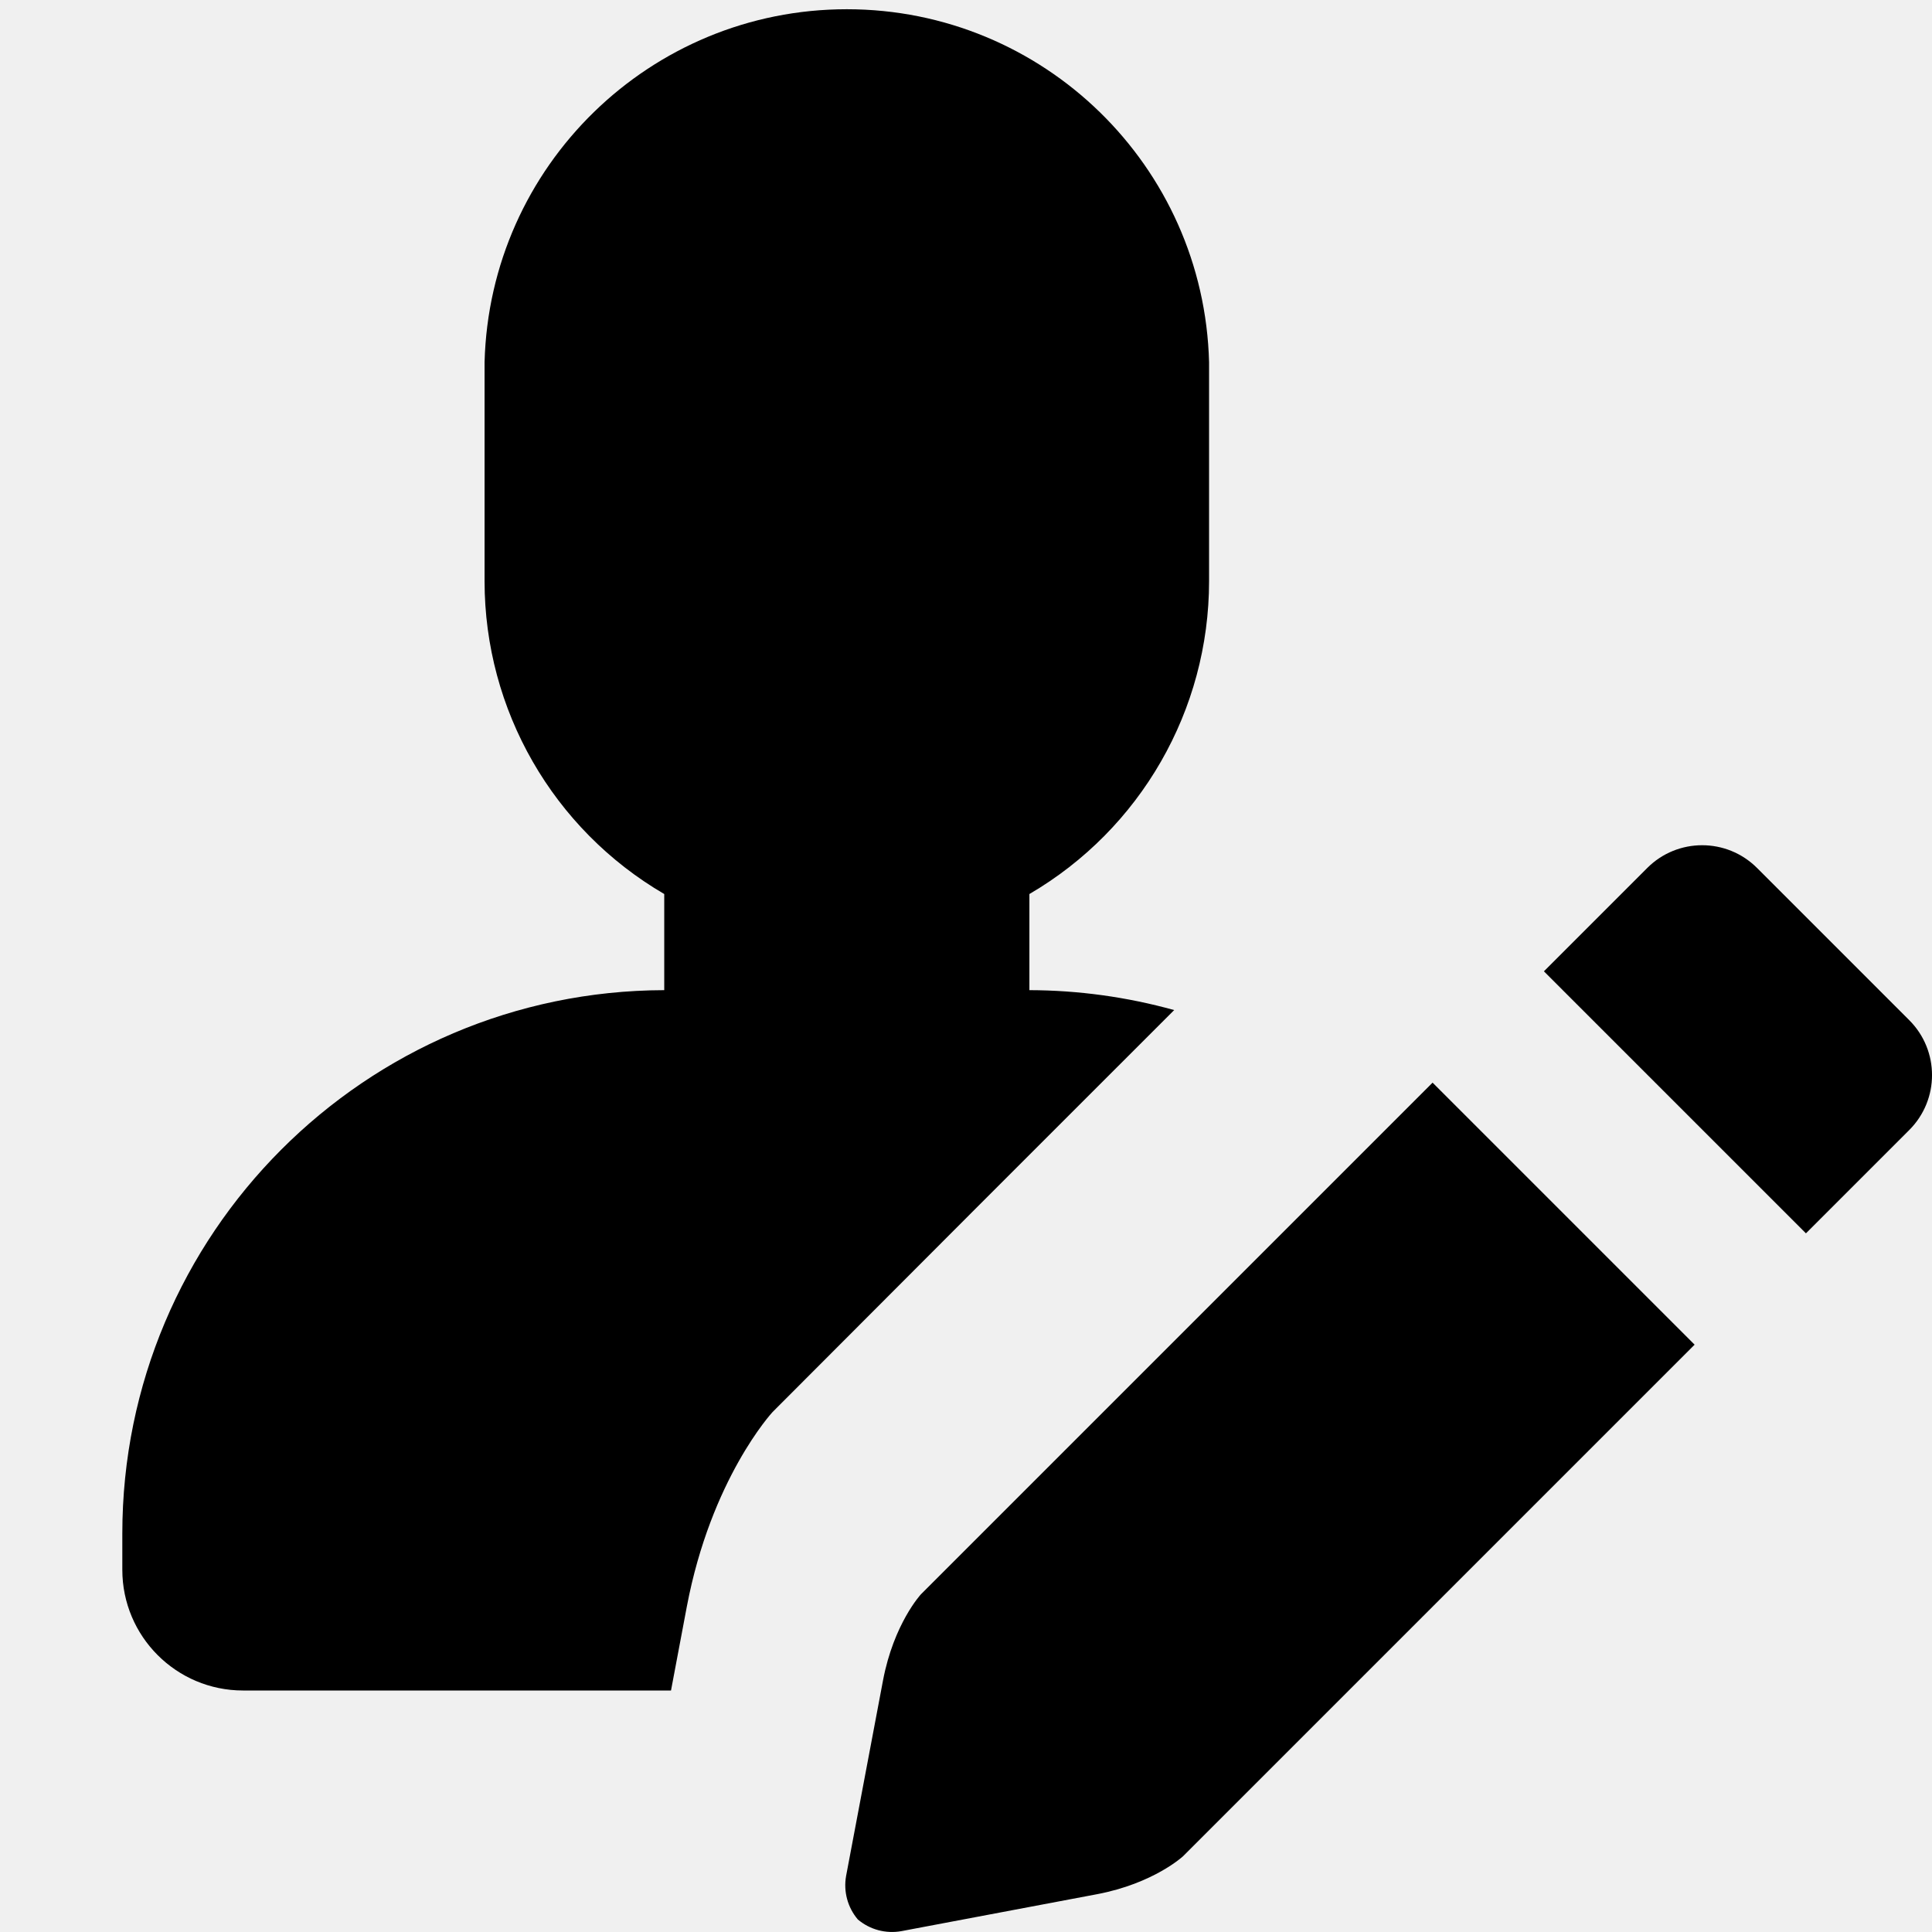
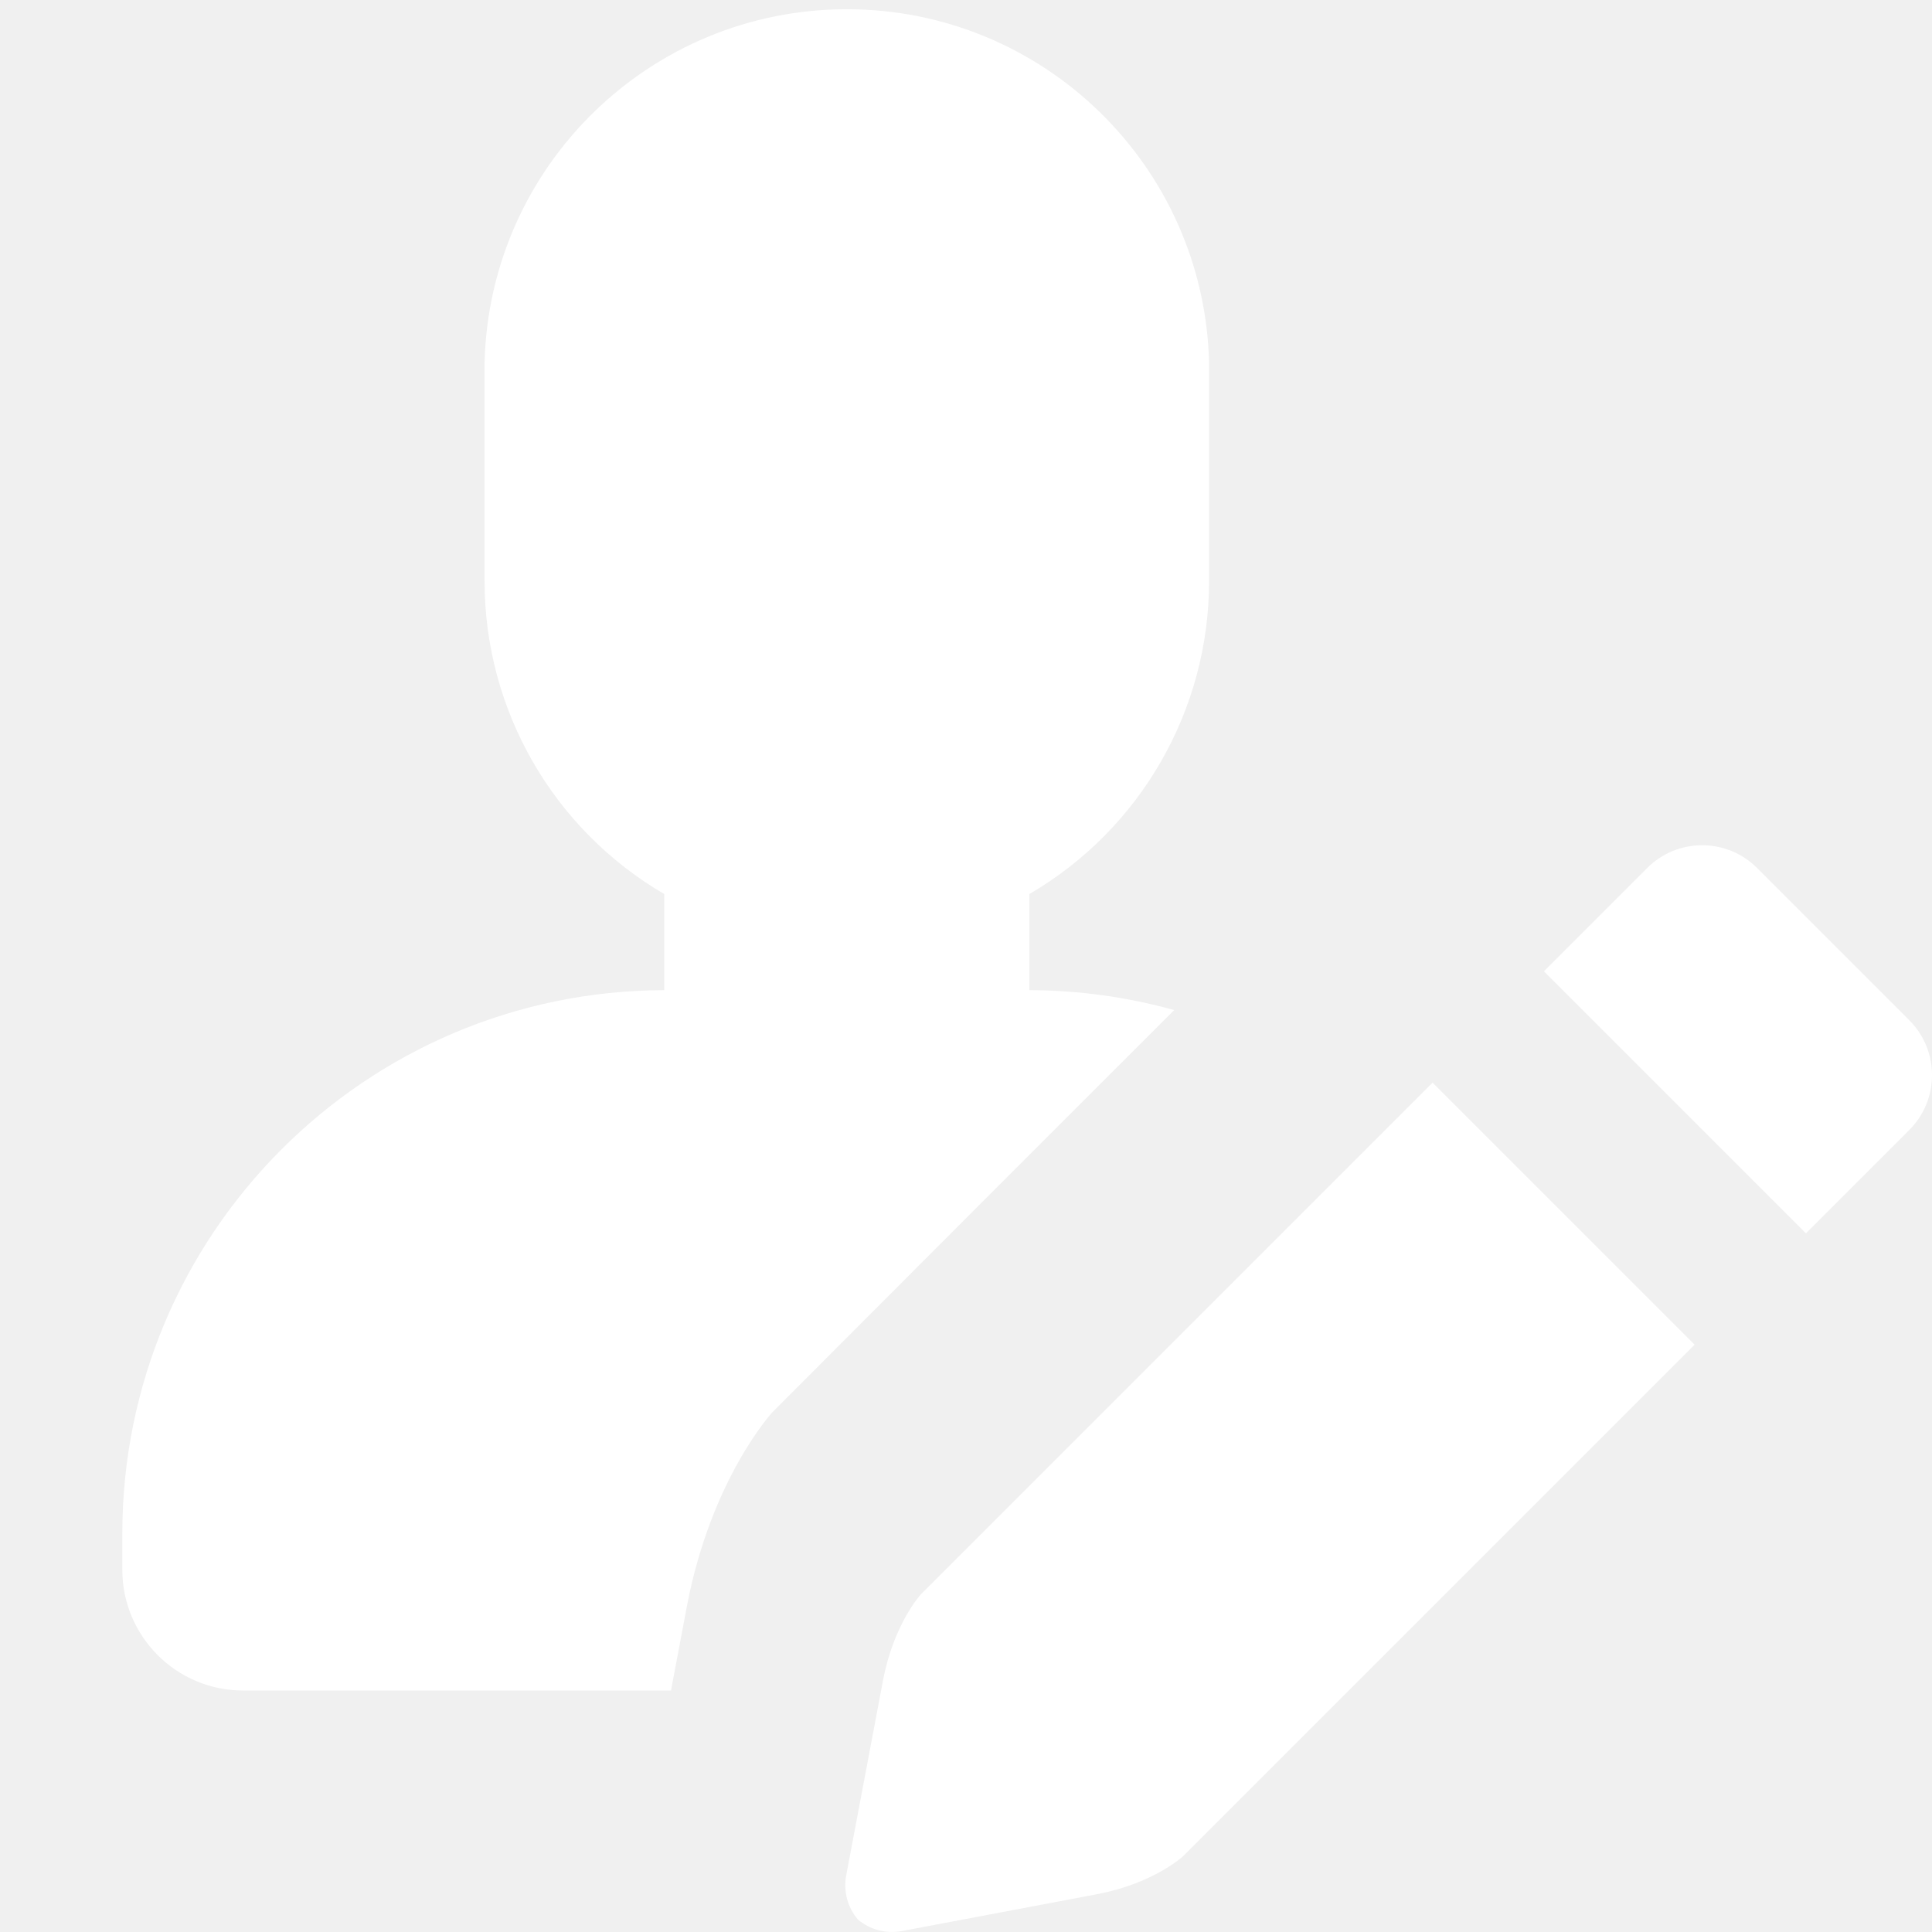
<svg xmlns="http://www.w3.org/2000/svg" width="16" height="16" viewBox="0 0 16 16">
-   <path fill-rule="evenodd" d="M7.627 13.203l4.237-4.237 2.17 2.17-3.152 3.152-1.085 1.085c-.001.001-.243.225-.712.314l-1.621.306a.438.438 0 0 1-.36-.097.438.438 0 0 1-.097-.36l.306-1.621c.089-.468.312-.71.314-.712zM5.557 14H2.013a1 1 0 0 1-1-1v-.3c0-2.48 2.01-4.494 4.488-4.5v-.796a3 3 0 0 1-1.488-2.591V3a3.001 3.001 0 0 1 6 0v1.813a3 3 0 0 1-1.488 2.591V8.2a4.52 4.52 0 0 1 1.199.165 2477.73 2477.73 0 0 0-3.326 3.329c-.004.004-.509.552-.71 1.611L5.557 14zm8.994-6.812a.643.643 0 0 0-.909 0l-.856.856 2.17 2.17.856-.856a.643.643 0 0 0 0-.909l-1.261-1.261z" />
+   <path fill-rule="evenodd" fill="white" d="M7.627 13.203l4.237-4.237 2.17 2.17-3.152 3.152-1.085 1.085c-.001.001-.243.225-.712.314l-1.621.306a.438.438 0 0 1-.36-.097.438.438 0 0 1-.097-.36l.306-1.621c.089-.468.312-.71.314-.712zM5.557 14H2.013a1 1 0 0 1-1-1v-.3c0-2.48 2.01-4.494 4.488-4.5v-.796a3 3 0 0 1-1.488-2.591V3a3.001 3.001 0 0 1 6 0v1.813a3 3 0 0 1-1.488 2.591V8.2a4.52 4.52 0 0 1 1.199.165 2477.73 2477.73 0 0 0-3.326 3.329c-.004.004-.509.552-.71 1.611L5.557 14zm8.994-6.812a.643.643 0 0 0-.909 0l-.856.856 2.17 2.17.856-.856a.643.643 0 0 0 0-.909l-1.261-1.261z" />
</svg>
